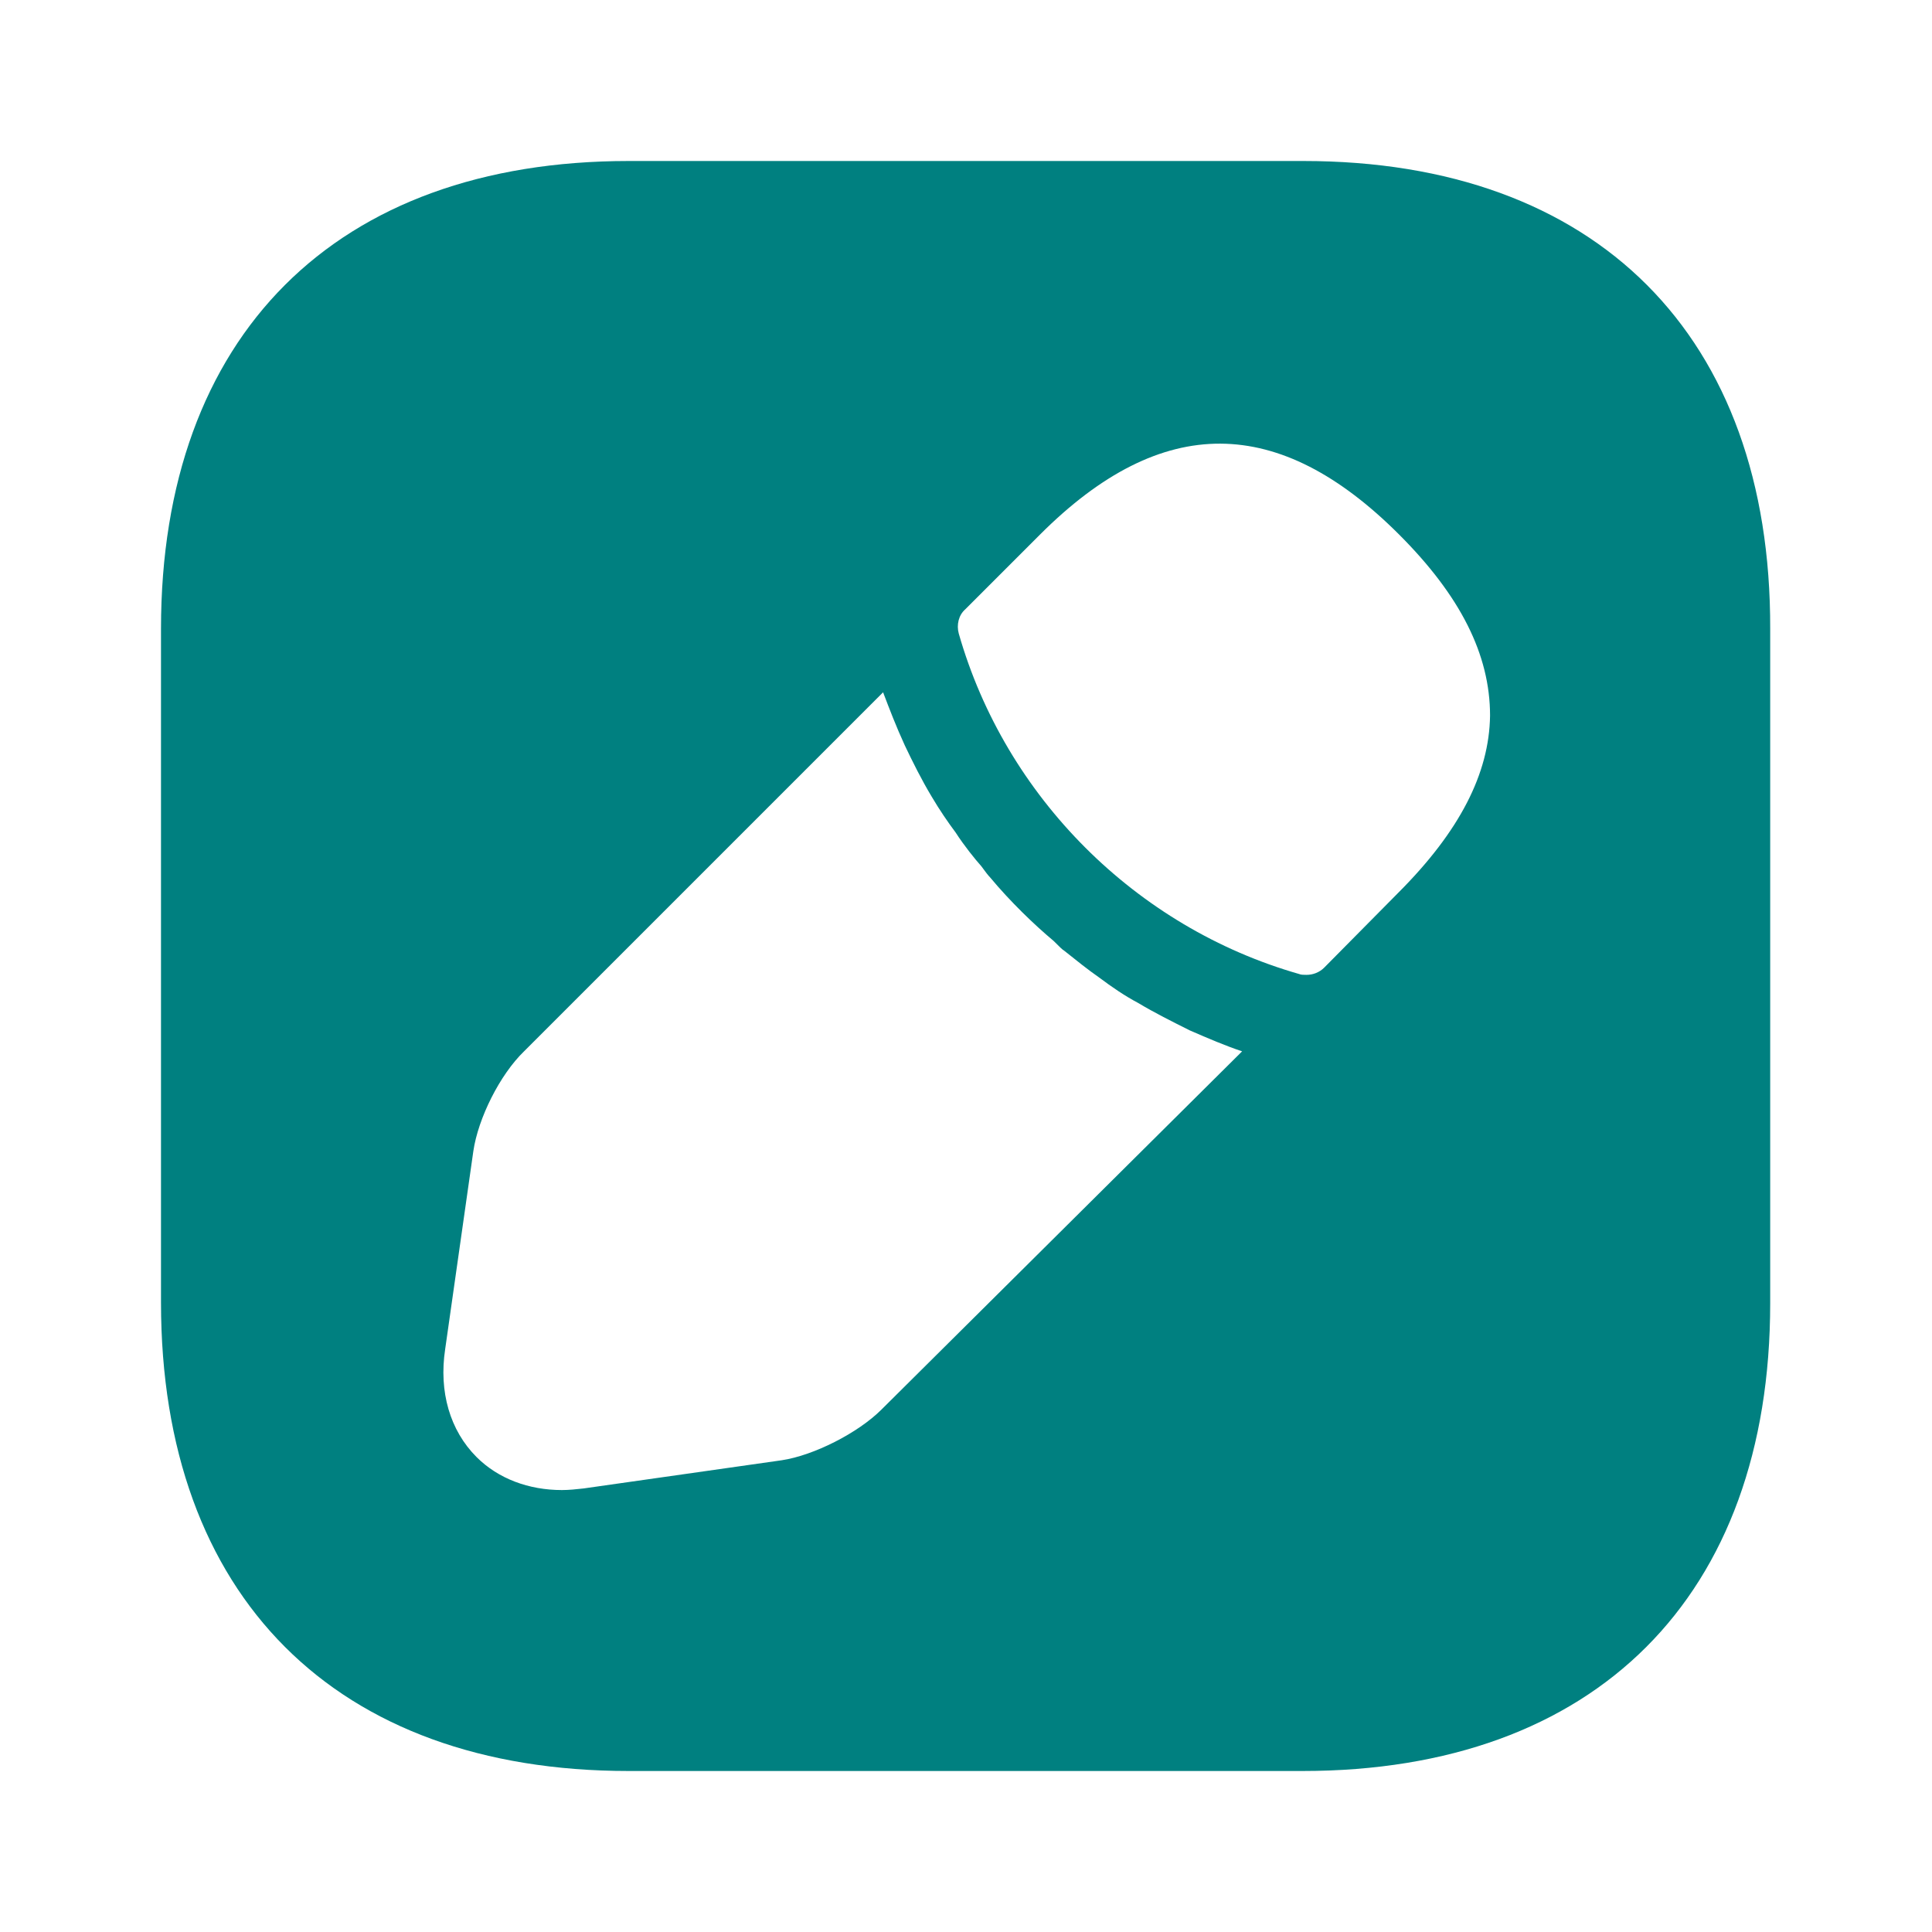
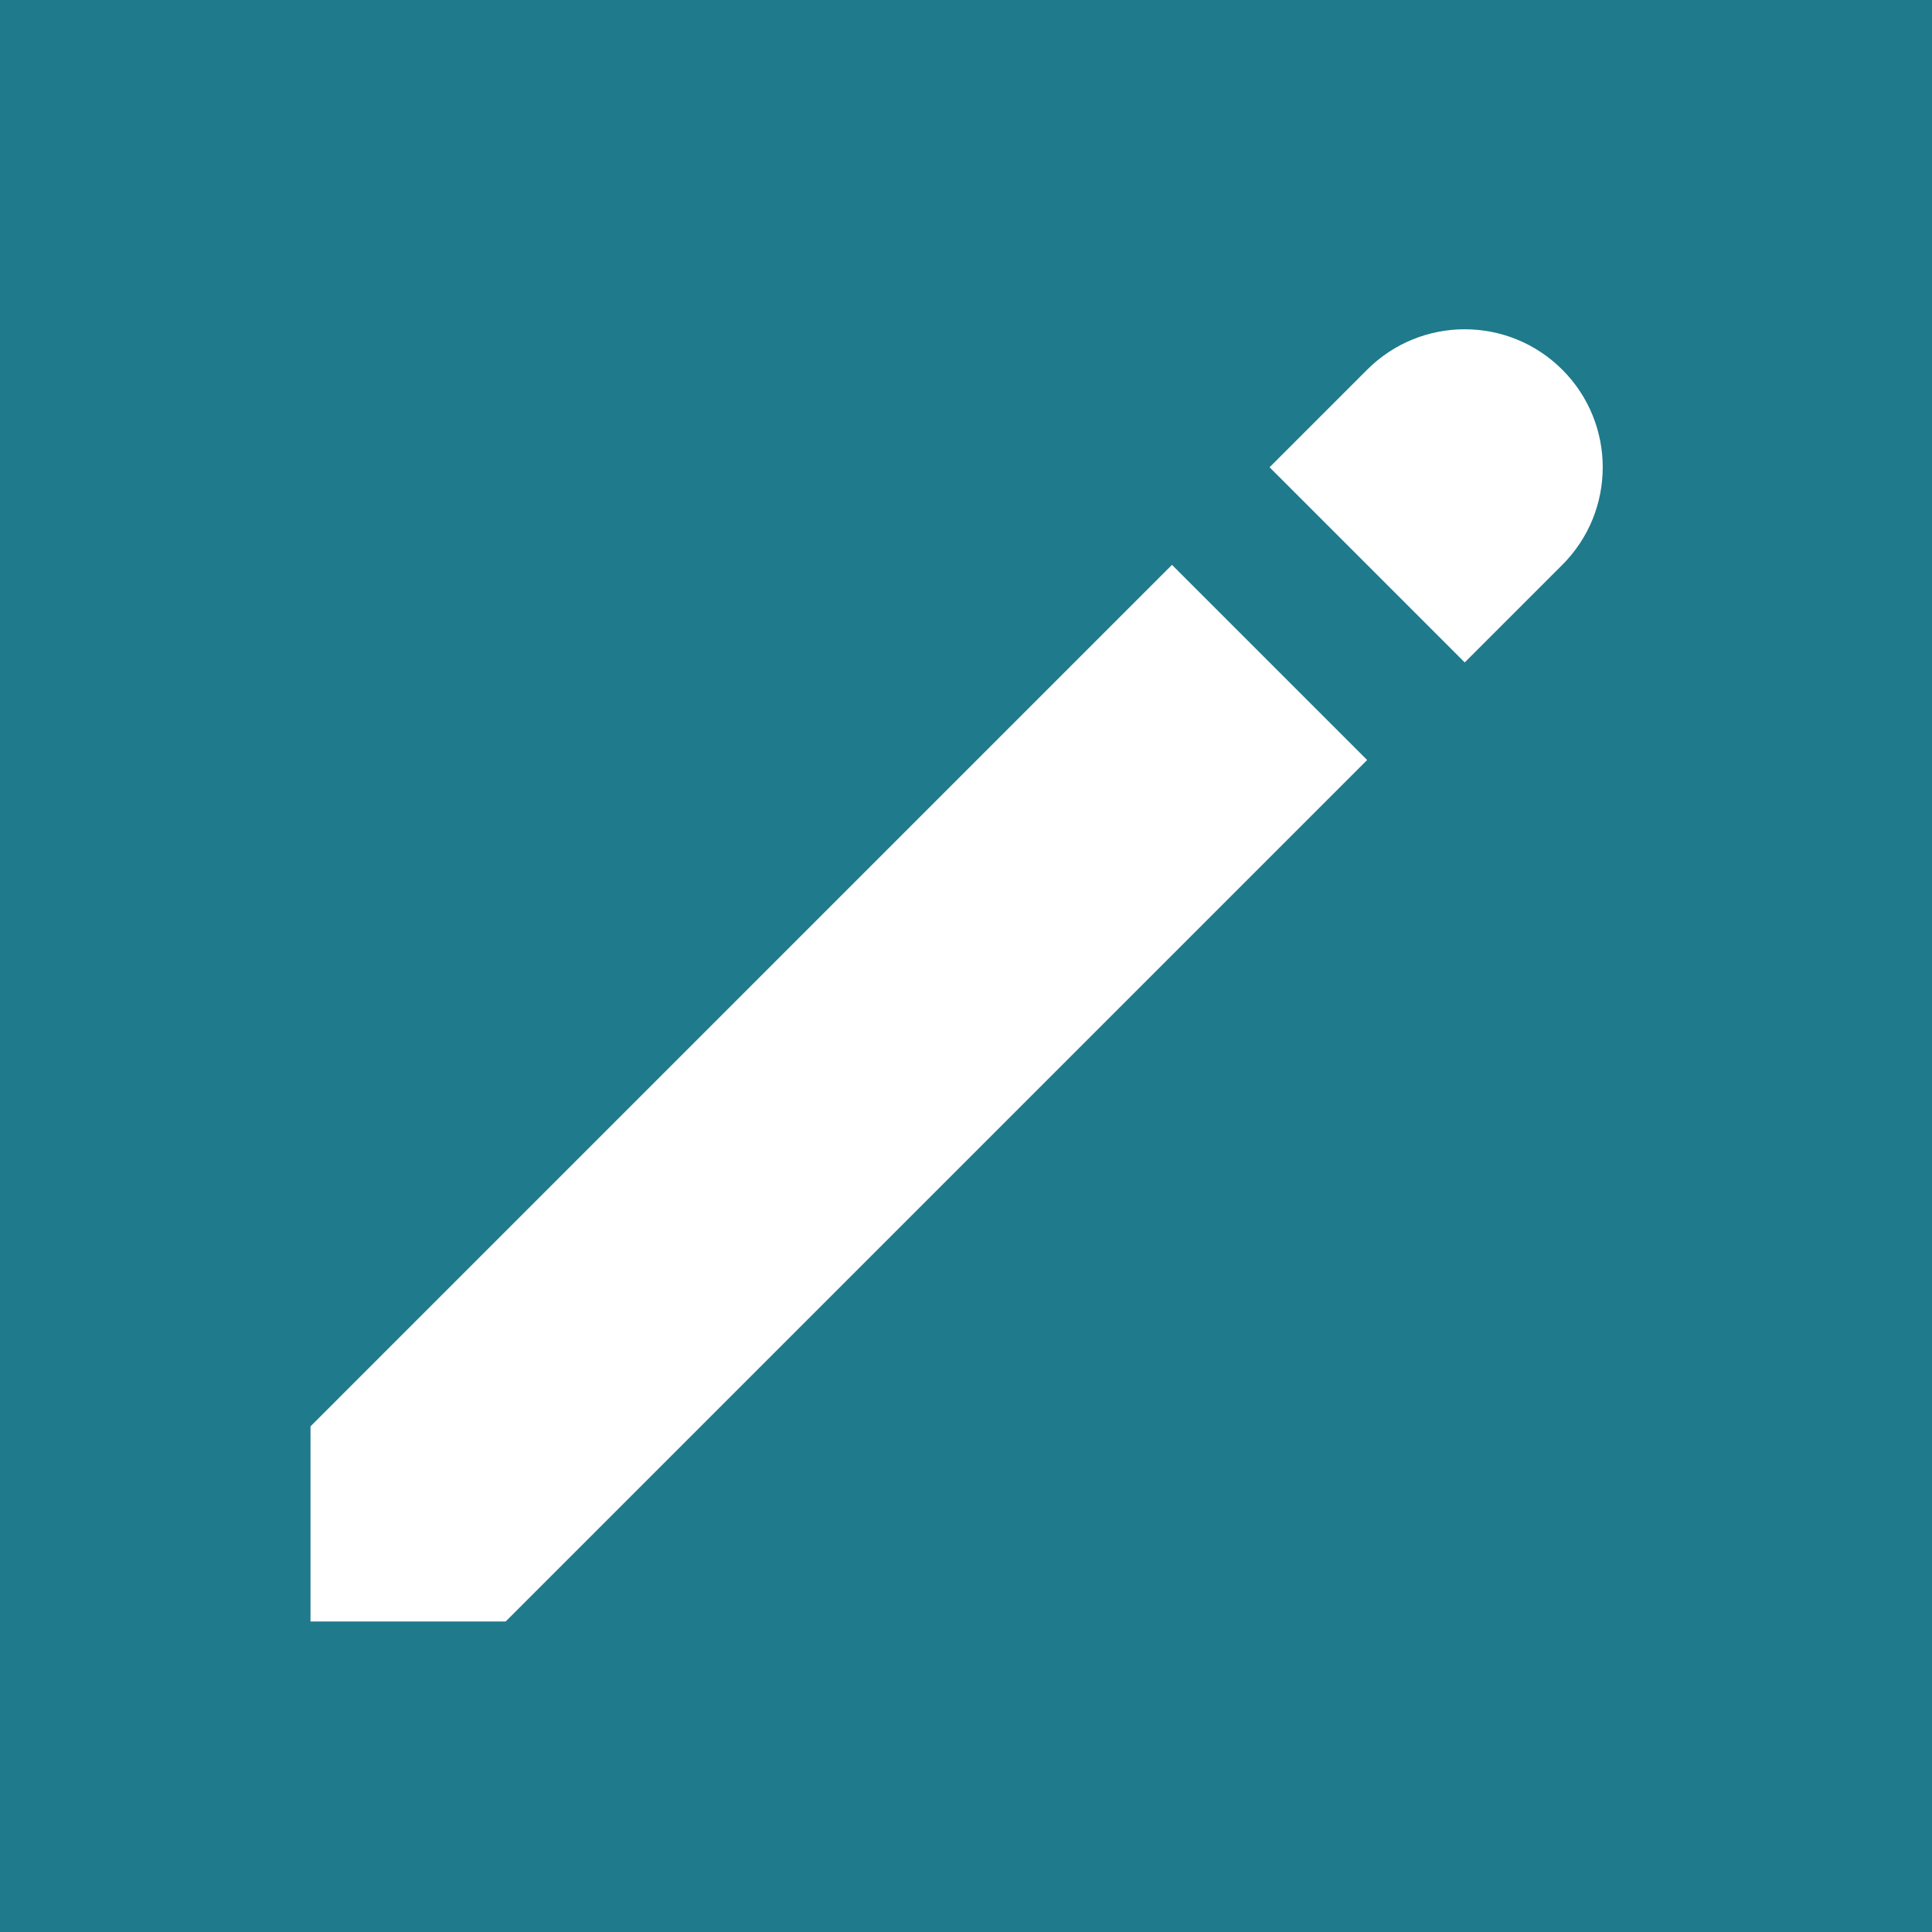
- <svg xmlns="http://www.w3.org/2000/svg" width="64px" height="64px" viewBox="0 0 24 24" fill="none">
+ <svg xmlns="http://www.w3.org/2000/svg" fill="#1f7a8c" height="64px" width="64px" version="1.1" id="Layer_1" viewBox="0 0 512.00 512.00" xml:space="preserve" stroke="#1f7a8c" stroke-width="0.005">
  <g id="SVGRepo_bgCarrier" stroke-width="0" />
  <g id="SVGRepo_tracerCarrier" stroke-linecap="round" stroke-linejoin="round" />
  <g id="SVGRepo_iconCarrier">
-     <path d="M16.19 2H7.81C4.17 2 2 4.17 2 7.81V16.18C2 19.83 4.17 22 7.81 22H16.18C19.82 22 21.99 19.83 21.99 16.19V7.81C22 4.17 19.83 2 16.19 2ZM10.95 17.51C10.66 17.8 10.11 18.08 9.71 18.14L7.25 18.49C7.16 18.5 7.07 18.51 6.98 18.51C6.57 18.51 6.19 18.37 5.92 18.1C5.59 17.77 5.45 17.29 5.53 16.76L5.88 14.3C5.94 13.89 6.21 13.35 6.51 13.06L10.97 8.6C11.05 8.81 11.13 9.02 11.24 9.26C11.34 9.47 11.45 9.69 11.57 9.89C11.67 10.06 11.78 10.22 11.87 10.34C11.98 10.51 12.11 10.67 12.19 10.76C12.24 10.83 12.28 10.88 12.3 10.9C12.55 11.2 12.84 11.48 13.09 11.69C13.16 11.76 13.2 11.8 13.22 11.81C13.37 11.93 13.52 12.05 13.65 12.14C13.81 12.26 13.97 12.37 14.14 12.46C14.34 12.58 14.56 12.69 14.78 12.8C15.01 12.9 15.22 12.99 15.43 13.06L10.95 17.51ZM17.37 11.09L16.45 12.02C16.39 12.08 16.31 12.11 16.23 12.11C16.2 12.11 16.16 12.11 16.14 12.1C14.11 11.52 12.49 9.9 11.91 7.87C11.88 7.76 11.91 7.64 11.99 7.57L12.92 6.64C14.44 5.12 15.89 5.15 17.38 6.64C18.14 7.4 18.51 8.13 18.51 8.89C18.5 9.61 18.13 10.33 17.37 11.09Z" fill="#008080" />
+     <g>
+       <g>
+         <path d="M0,0v512h512V0H0z M134.005,429.714H82.286v-51.719l228.303-228.303l51.719,51.719L134.005,429.714z M414.027,149.692 l-25.86,25.86l-51.719-51.719l25.86-25.86c14.281-14.283,37.438-14.283,51.719,0C428.31,112.254,428.31,135.409,414.027,149.692z" />
+       </g>
+     </g>
  </g>
</svg>
